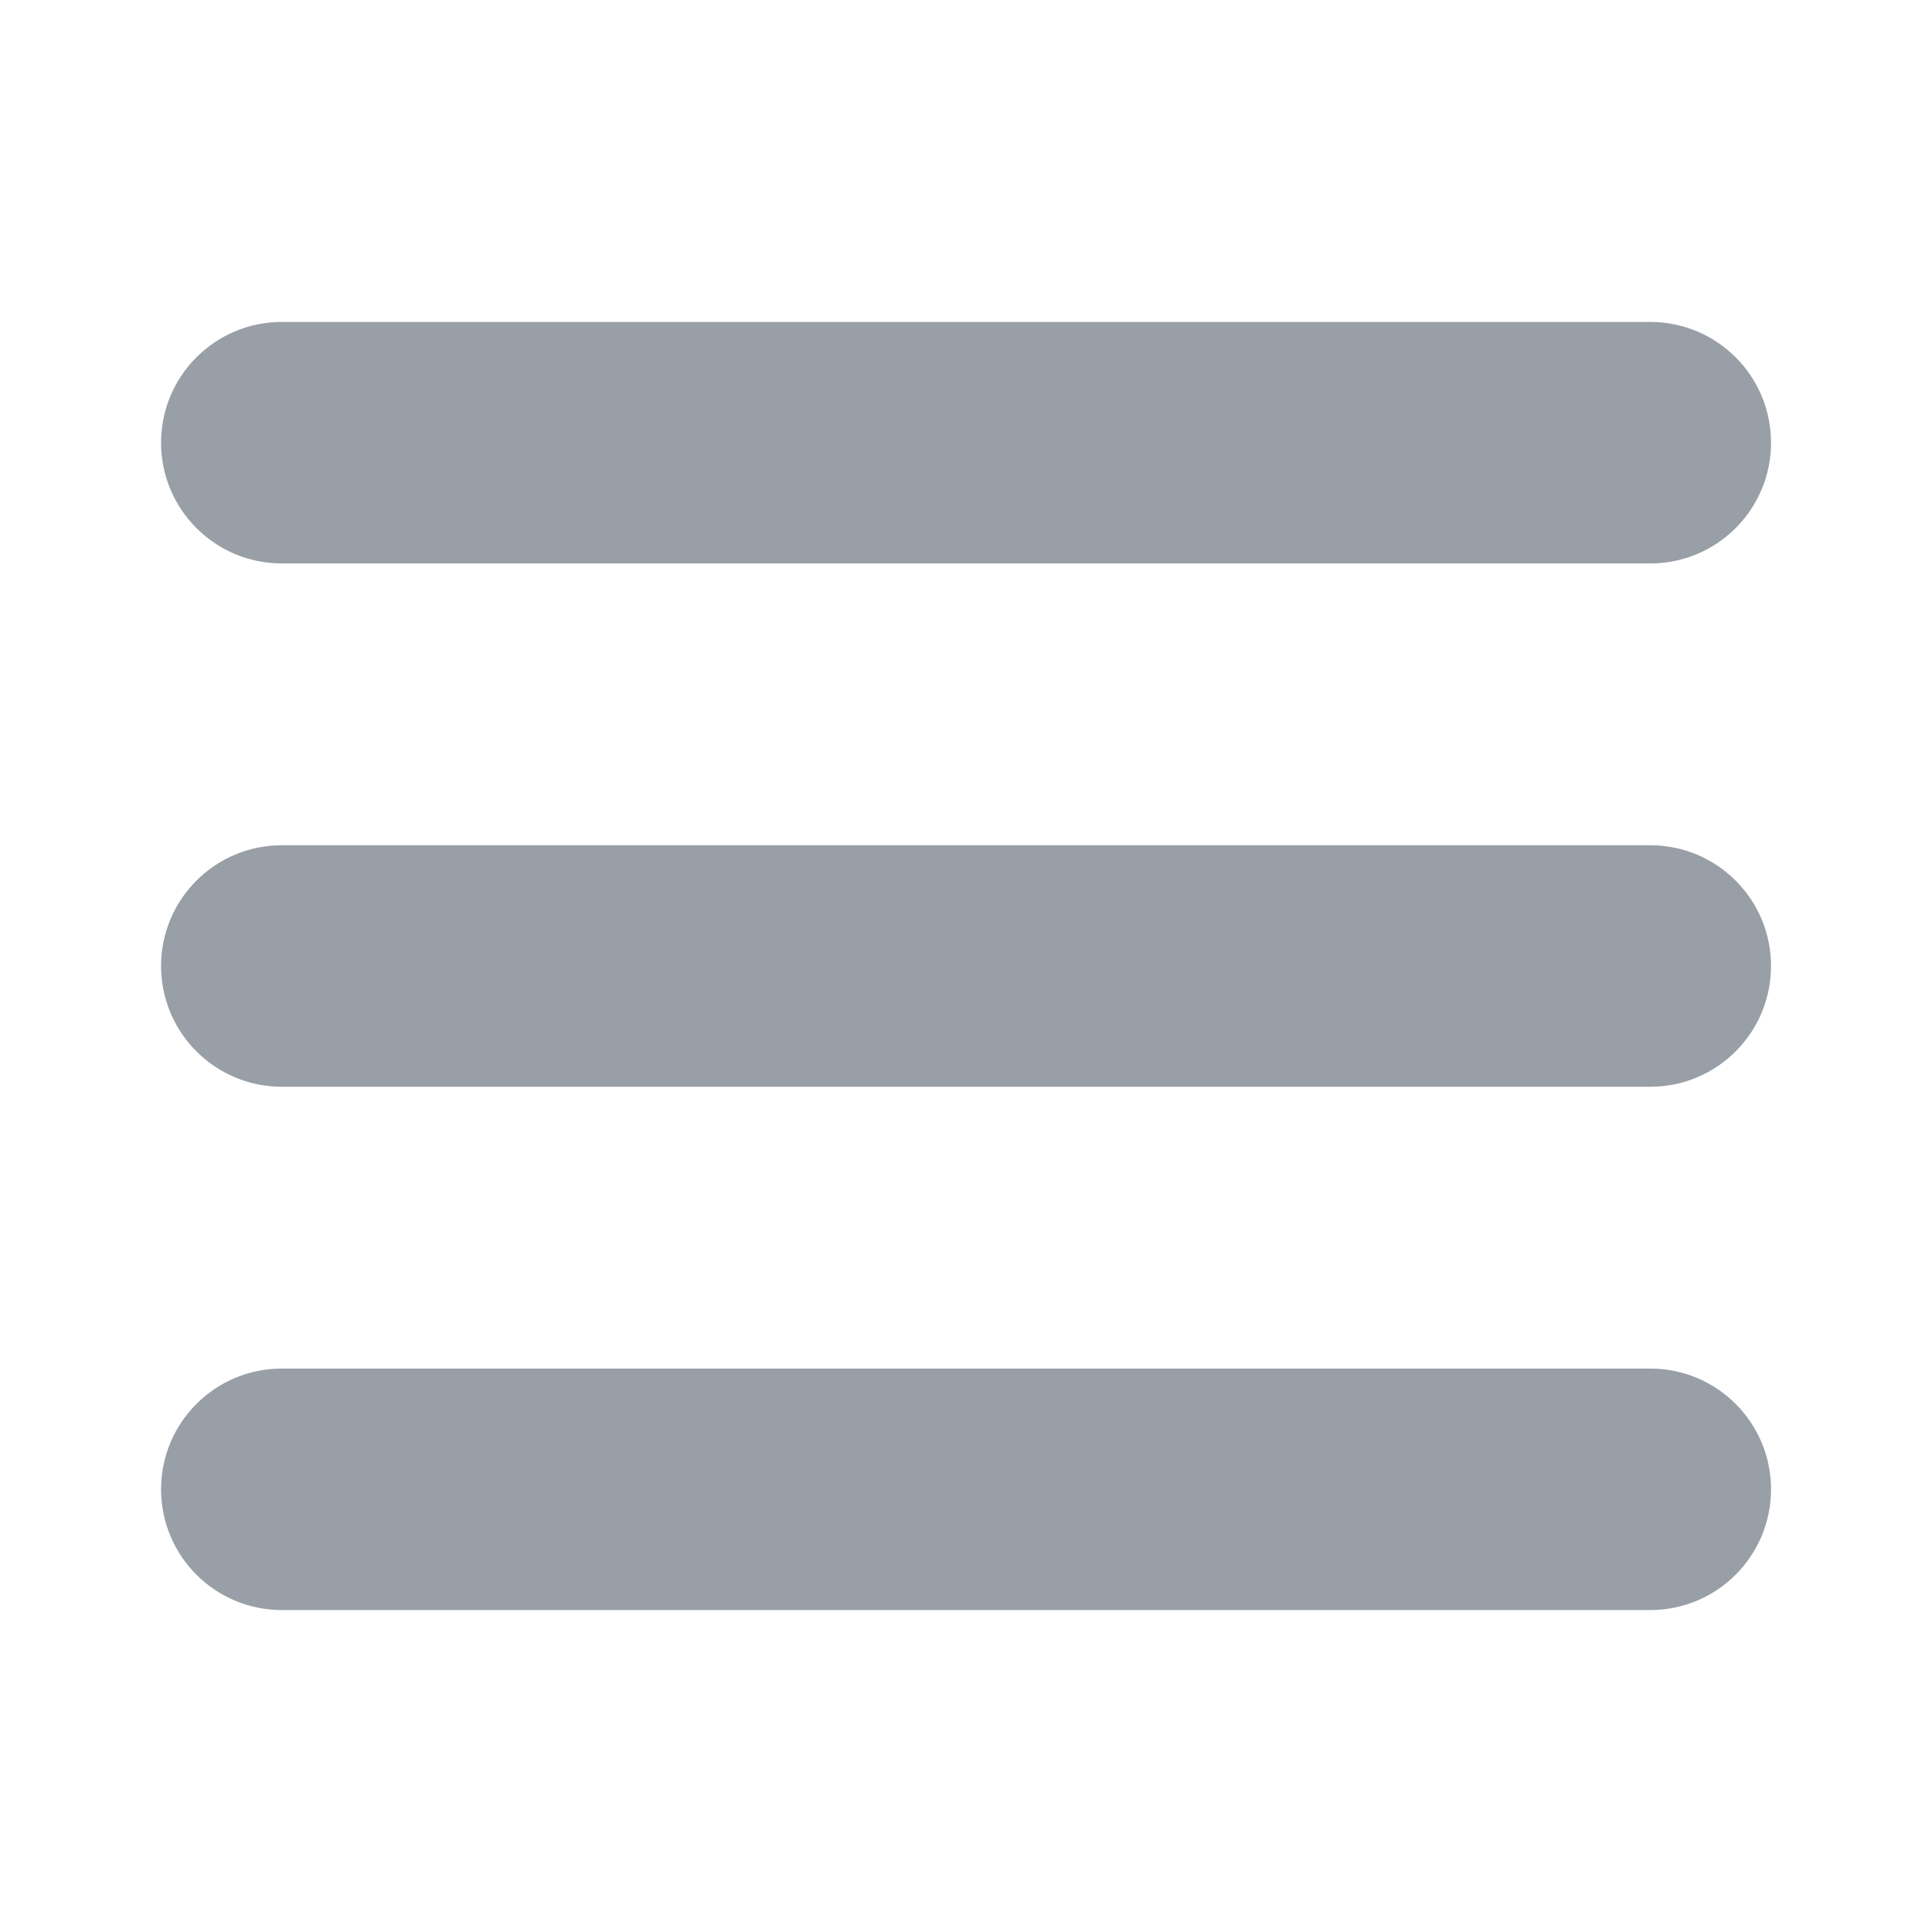
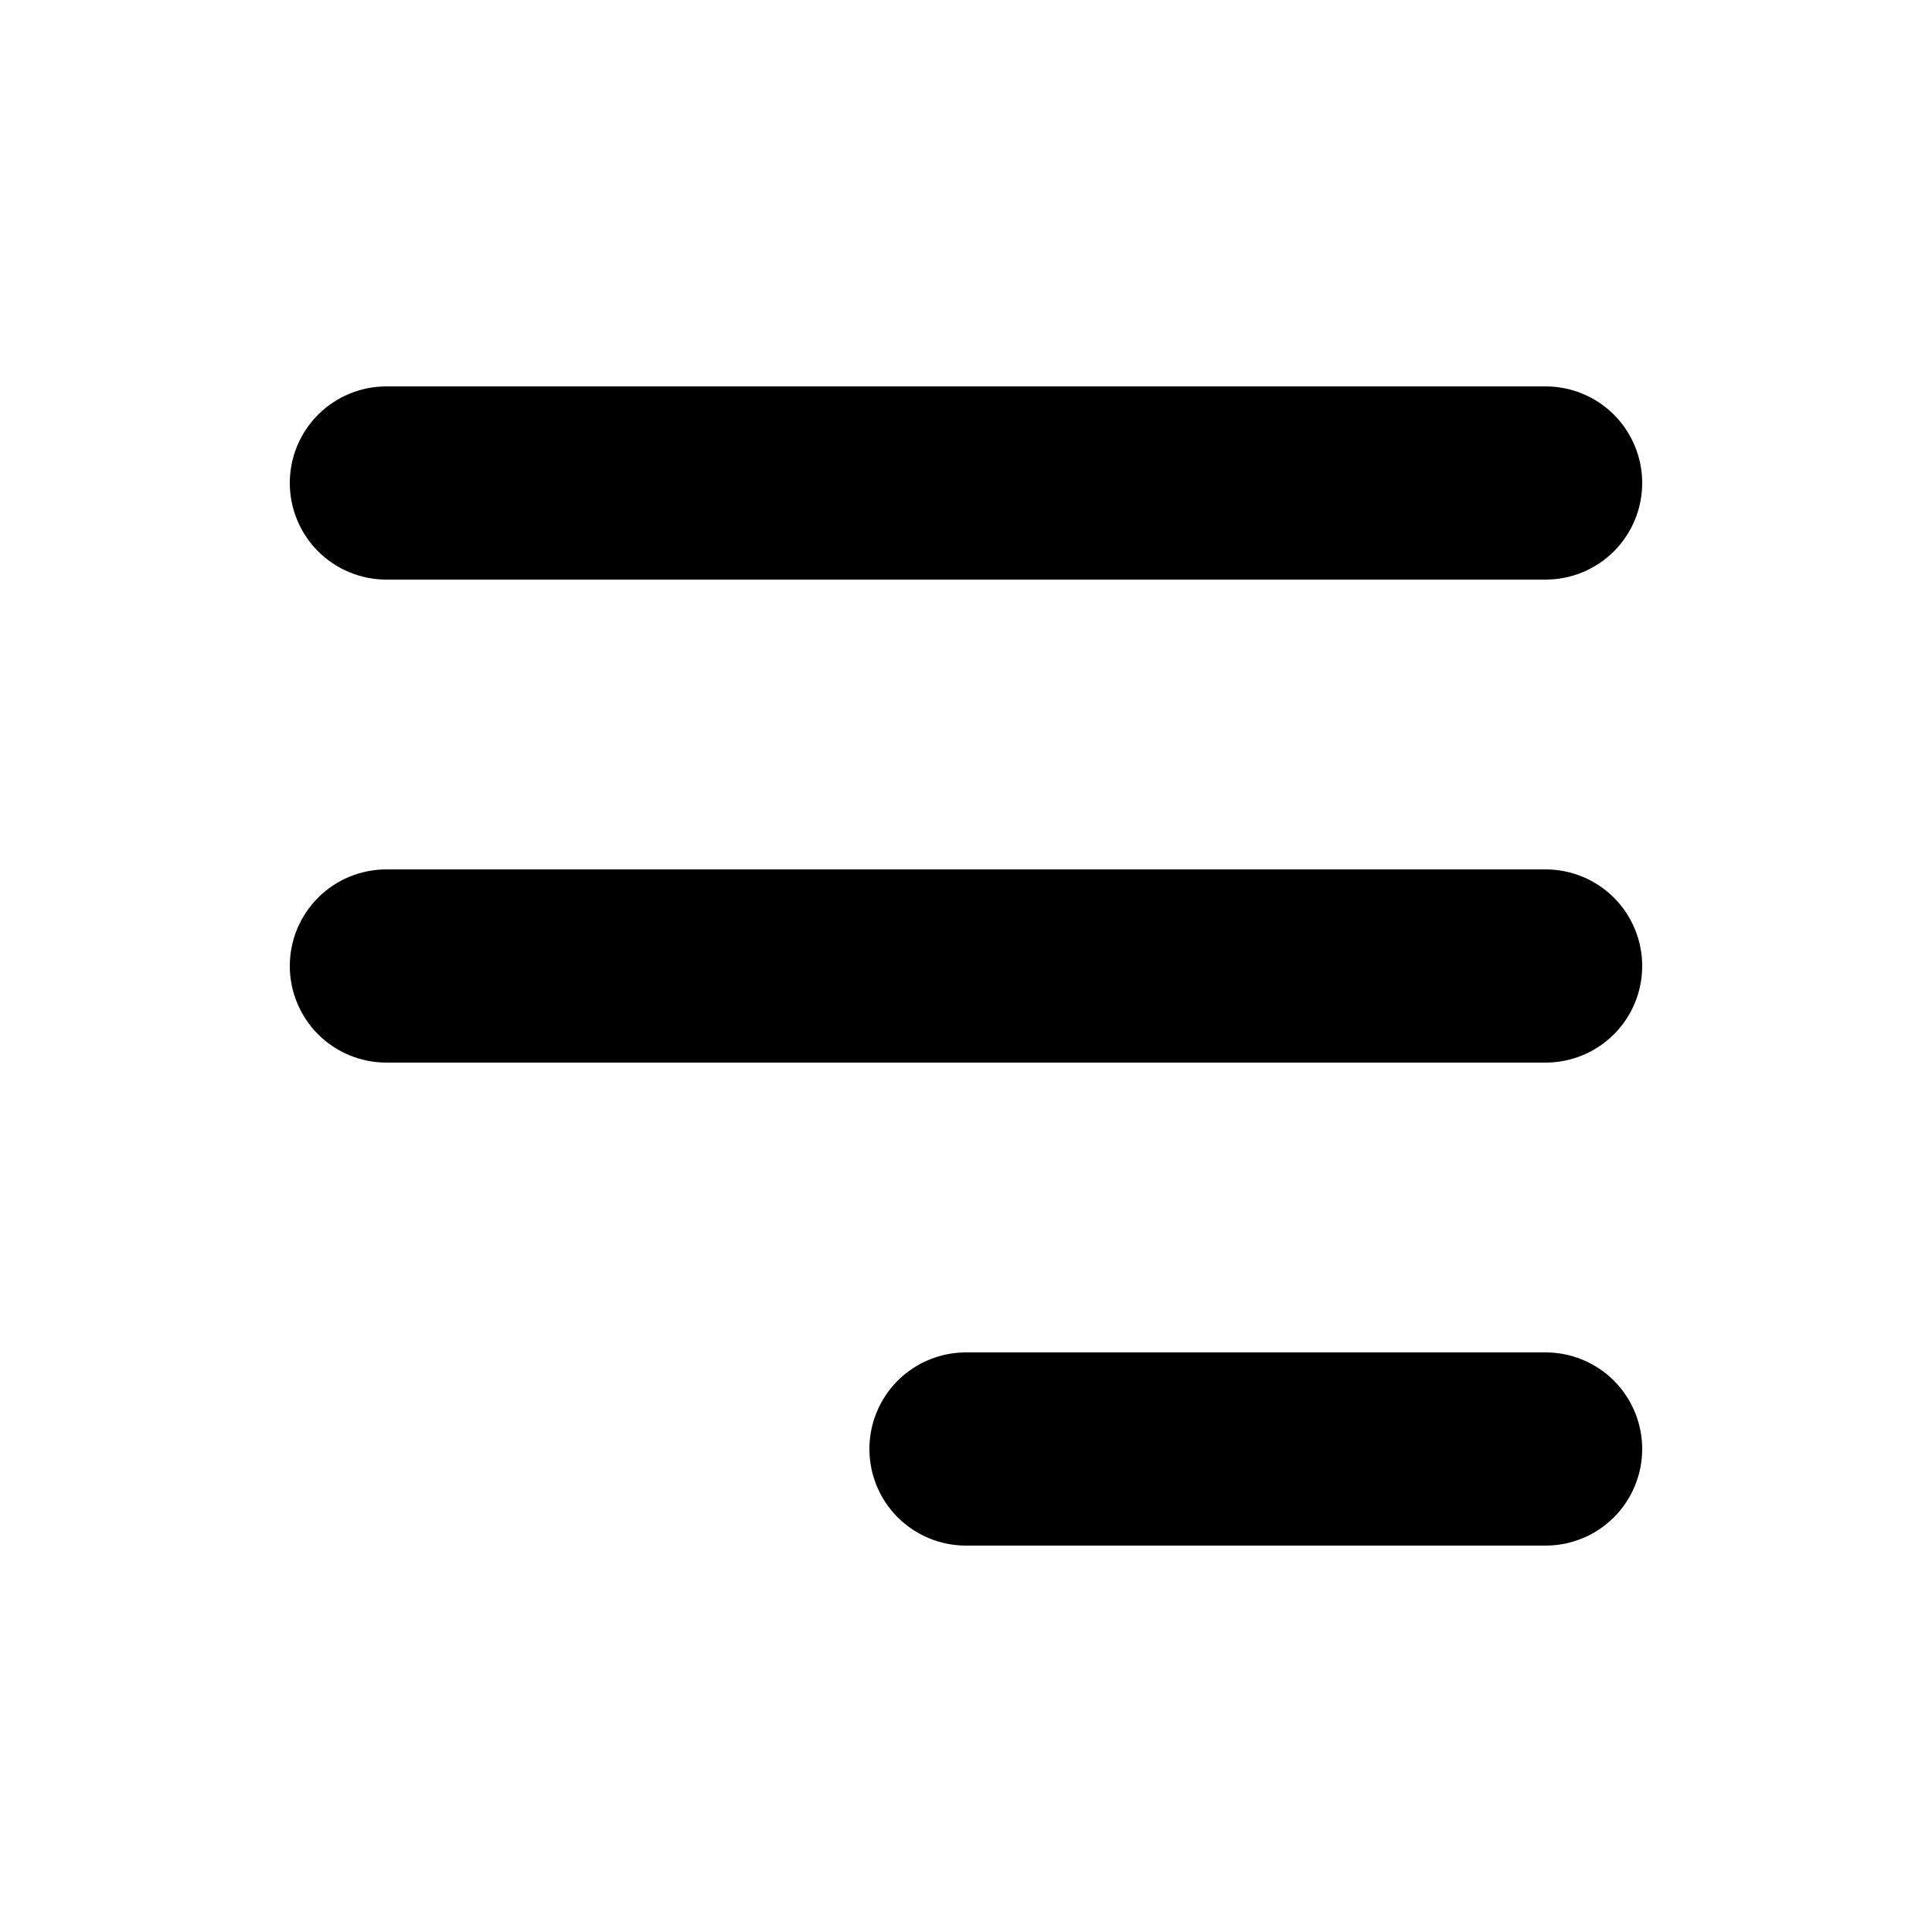
- <svg xmlns="http://www.w3.org/2000/svg" width="22" height="22" viewBox="0 0 22 22" fill="none">
-   <g opacity="0.5">
-     <rect x="1.834" y="3.666" width="18.333" height="2.75" rx="1.375" fill="#333F4E" />
-     <rect x="1.834" y="9.625" width="18.333" height="2.75" rx="1.375" fill="#333F4E" />
-     <rect x="1.834" y="15.584" width="18.333" height="2.75" rx="1.375" fill="#333F4E" />
-   </g>
+ <svg xmlns="http://www.w3.org/2000/svg" width="30" height="30" viewBox="0 0 30 30" fill="none">
+   <path fill-rule="evenodd" clip-rule="evenodd" d="M4.5 7.5C4.5 7.102 4.658 6.721 4.939 6.439C5.221 6.158 5.602 6 6 6H24C24.398 6 24.779 6.158 25.061 6.439C25.342 6.721 25.5 7.102 25.5 7.5C25.5 7.898 25.342 8.279 25.061 8.561C24.779 8.842 24.398 9 24 9H6C5.602 9 5.221 8.842 4.939 8.561C4.658 8.279 4.5 7.898 4.5 7.5ZM4.5 15C4.5 14.602 4.658 14.221 4.939 13.939C5.221 13.658 5.602 13.5 6 13.5H24C24.398 13.5 24.779 13.658 25.061 13.939C25.342 14.221 25.5 14.602 25.5 15C25.5 15.398 25.342 15.779 25.061 16.061C24.779 16.342 24.398 16.5 24 16.5H6C5.602 16.5 5.221 16.342 4.939 16.061C4.658 15.779 4.5 15.398 4.5 15ZM13.5 22.5C13.5 22.102 13.658 21.721 13.939 21.439C14.221 21.158 14.602 21 15 21H24C24.398 21 24.779 21.158 25.061 21.439C25.342 21.721 25.5 22.102 25.5 22.5C25.5 22.898 25.342 23.279 25.061 23.561C24.779 23.842 24.398 24 24 24H15C14.602 24 14.221 23.842 13.939 23.561C13.658 23.279 13.5 22.898 13.5 22.5Z" fill="black" />
</svg>
